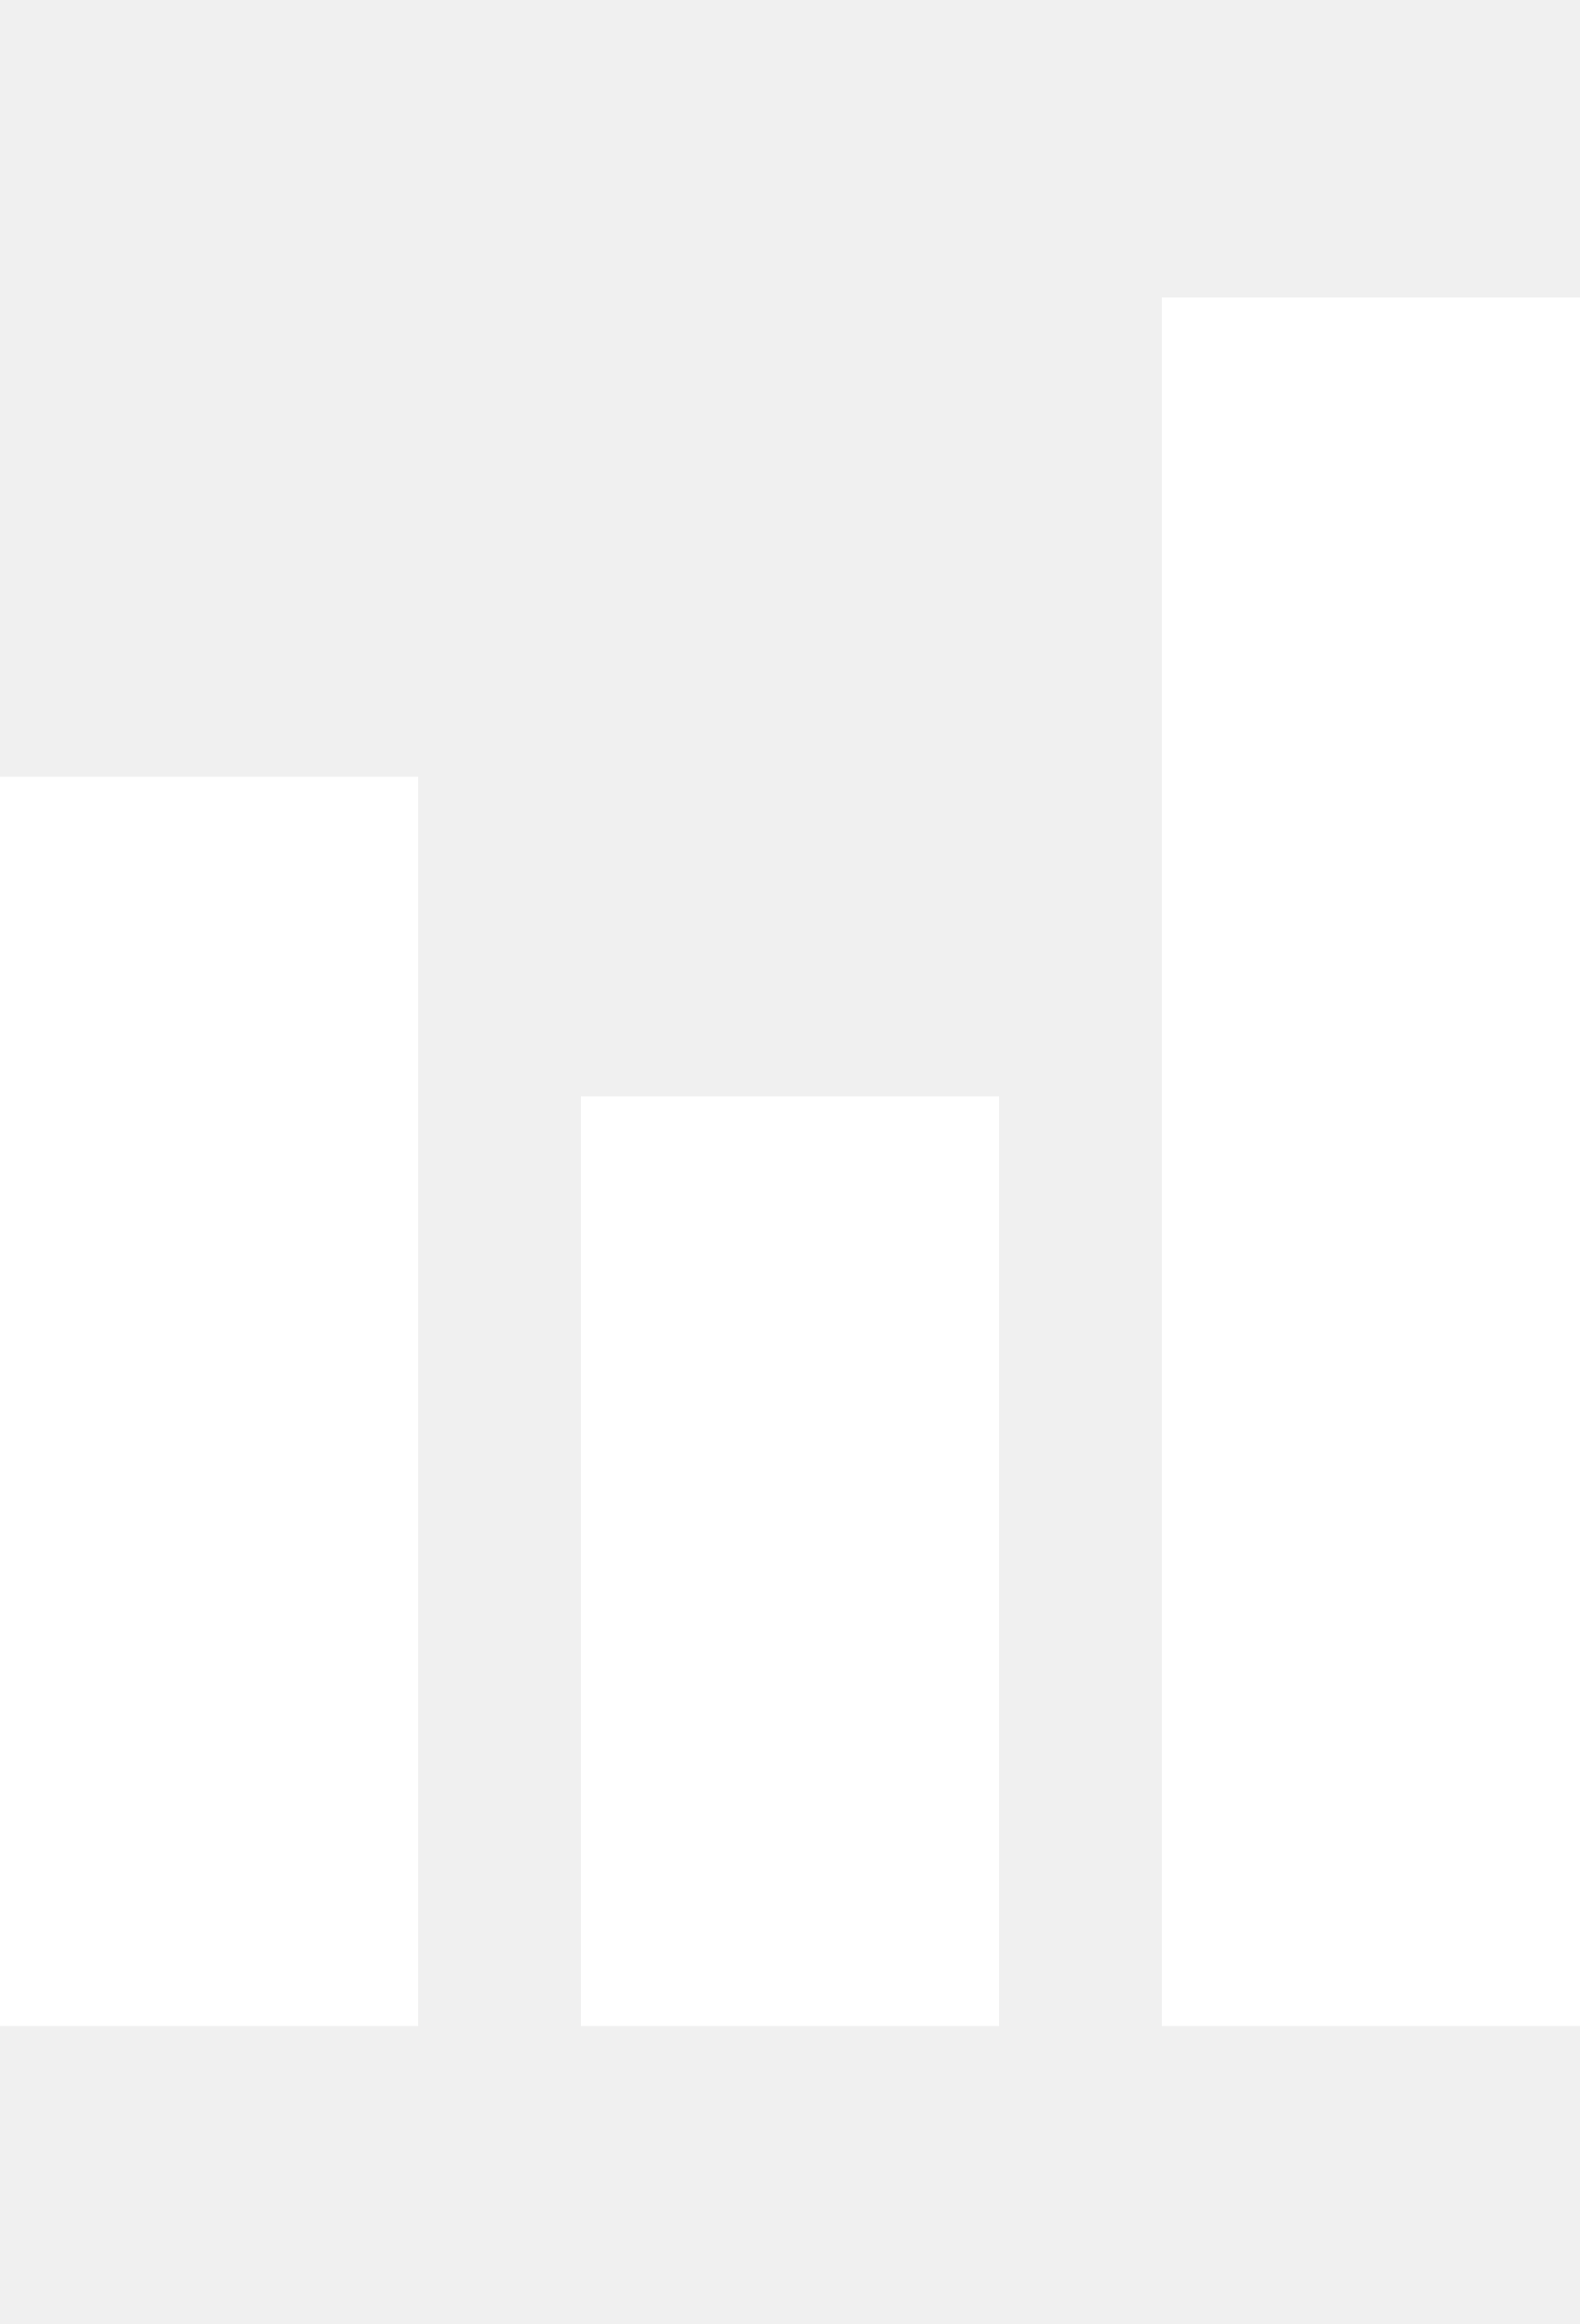
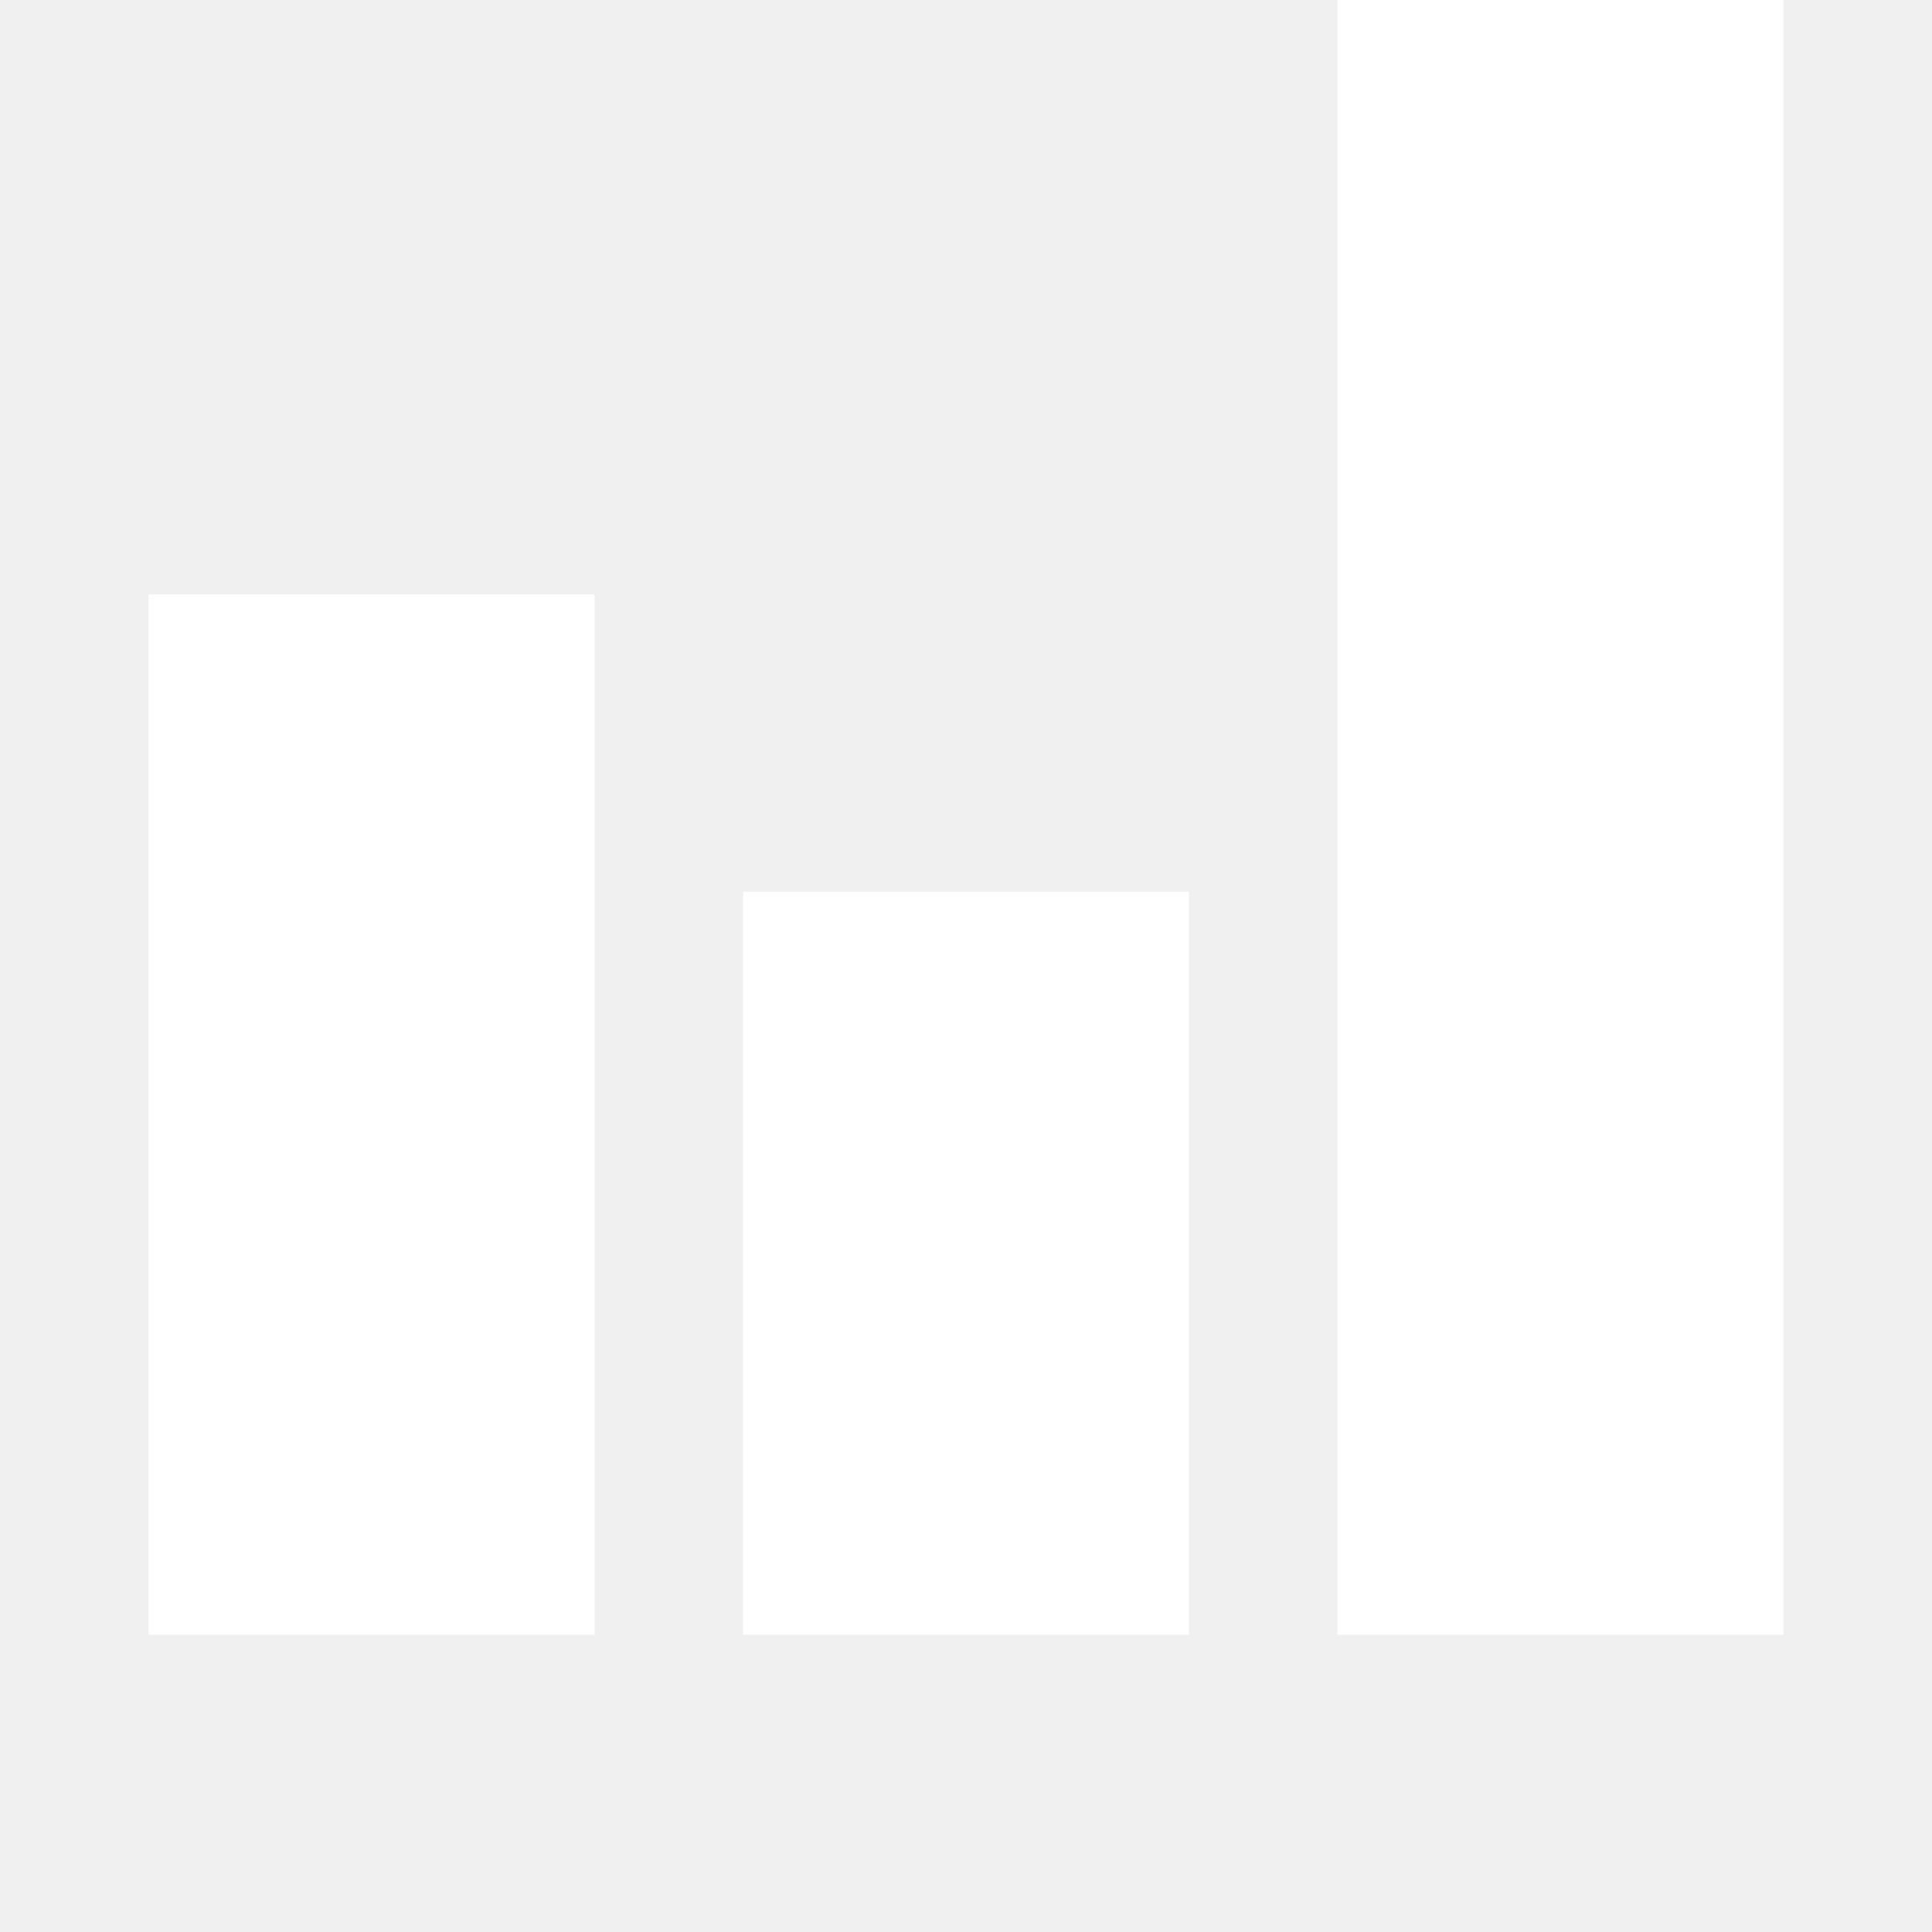
- <svg xmlns="http://www.w3.org/2000/svg" height="1000" width="680">
-   <path d="M180 334.25l0 537.5l-180 0l0 -537.5l180 0zm250 137.5l0 400l-180 0l0 -400l180 0zm250 -343.75l0 743.75l-180 0l0 -743.75l180 0z" fill="#FFFFFF" />
+ <svg xmlns="http://www.w3.org/2000/svg" version="1.1" width="130" height="130" viewBox="0 0 130 130" enable-background="new 0 0 130 130" xml:space="preserve" preserveAspectRatio="xMinYMax meet" x="0px" y="0px">
+   <rect x="10" y="40" fill="#FFFFFF" width="30" height="70" />
+   <rect x="50" y="60" fill="#FFFFFF" width="30" height="50" />
+   <rect x="90" y="0" fill="#FFFFFF" width="30" height="110" />
</svg>
